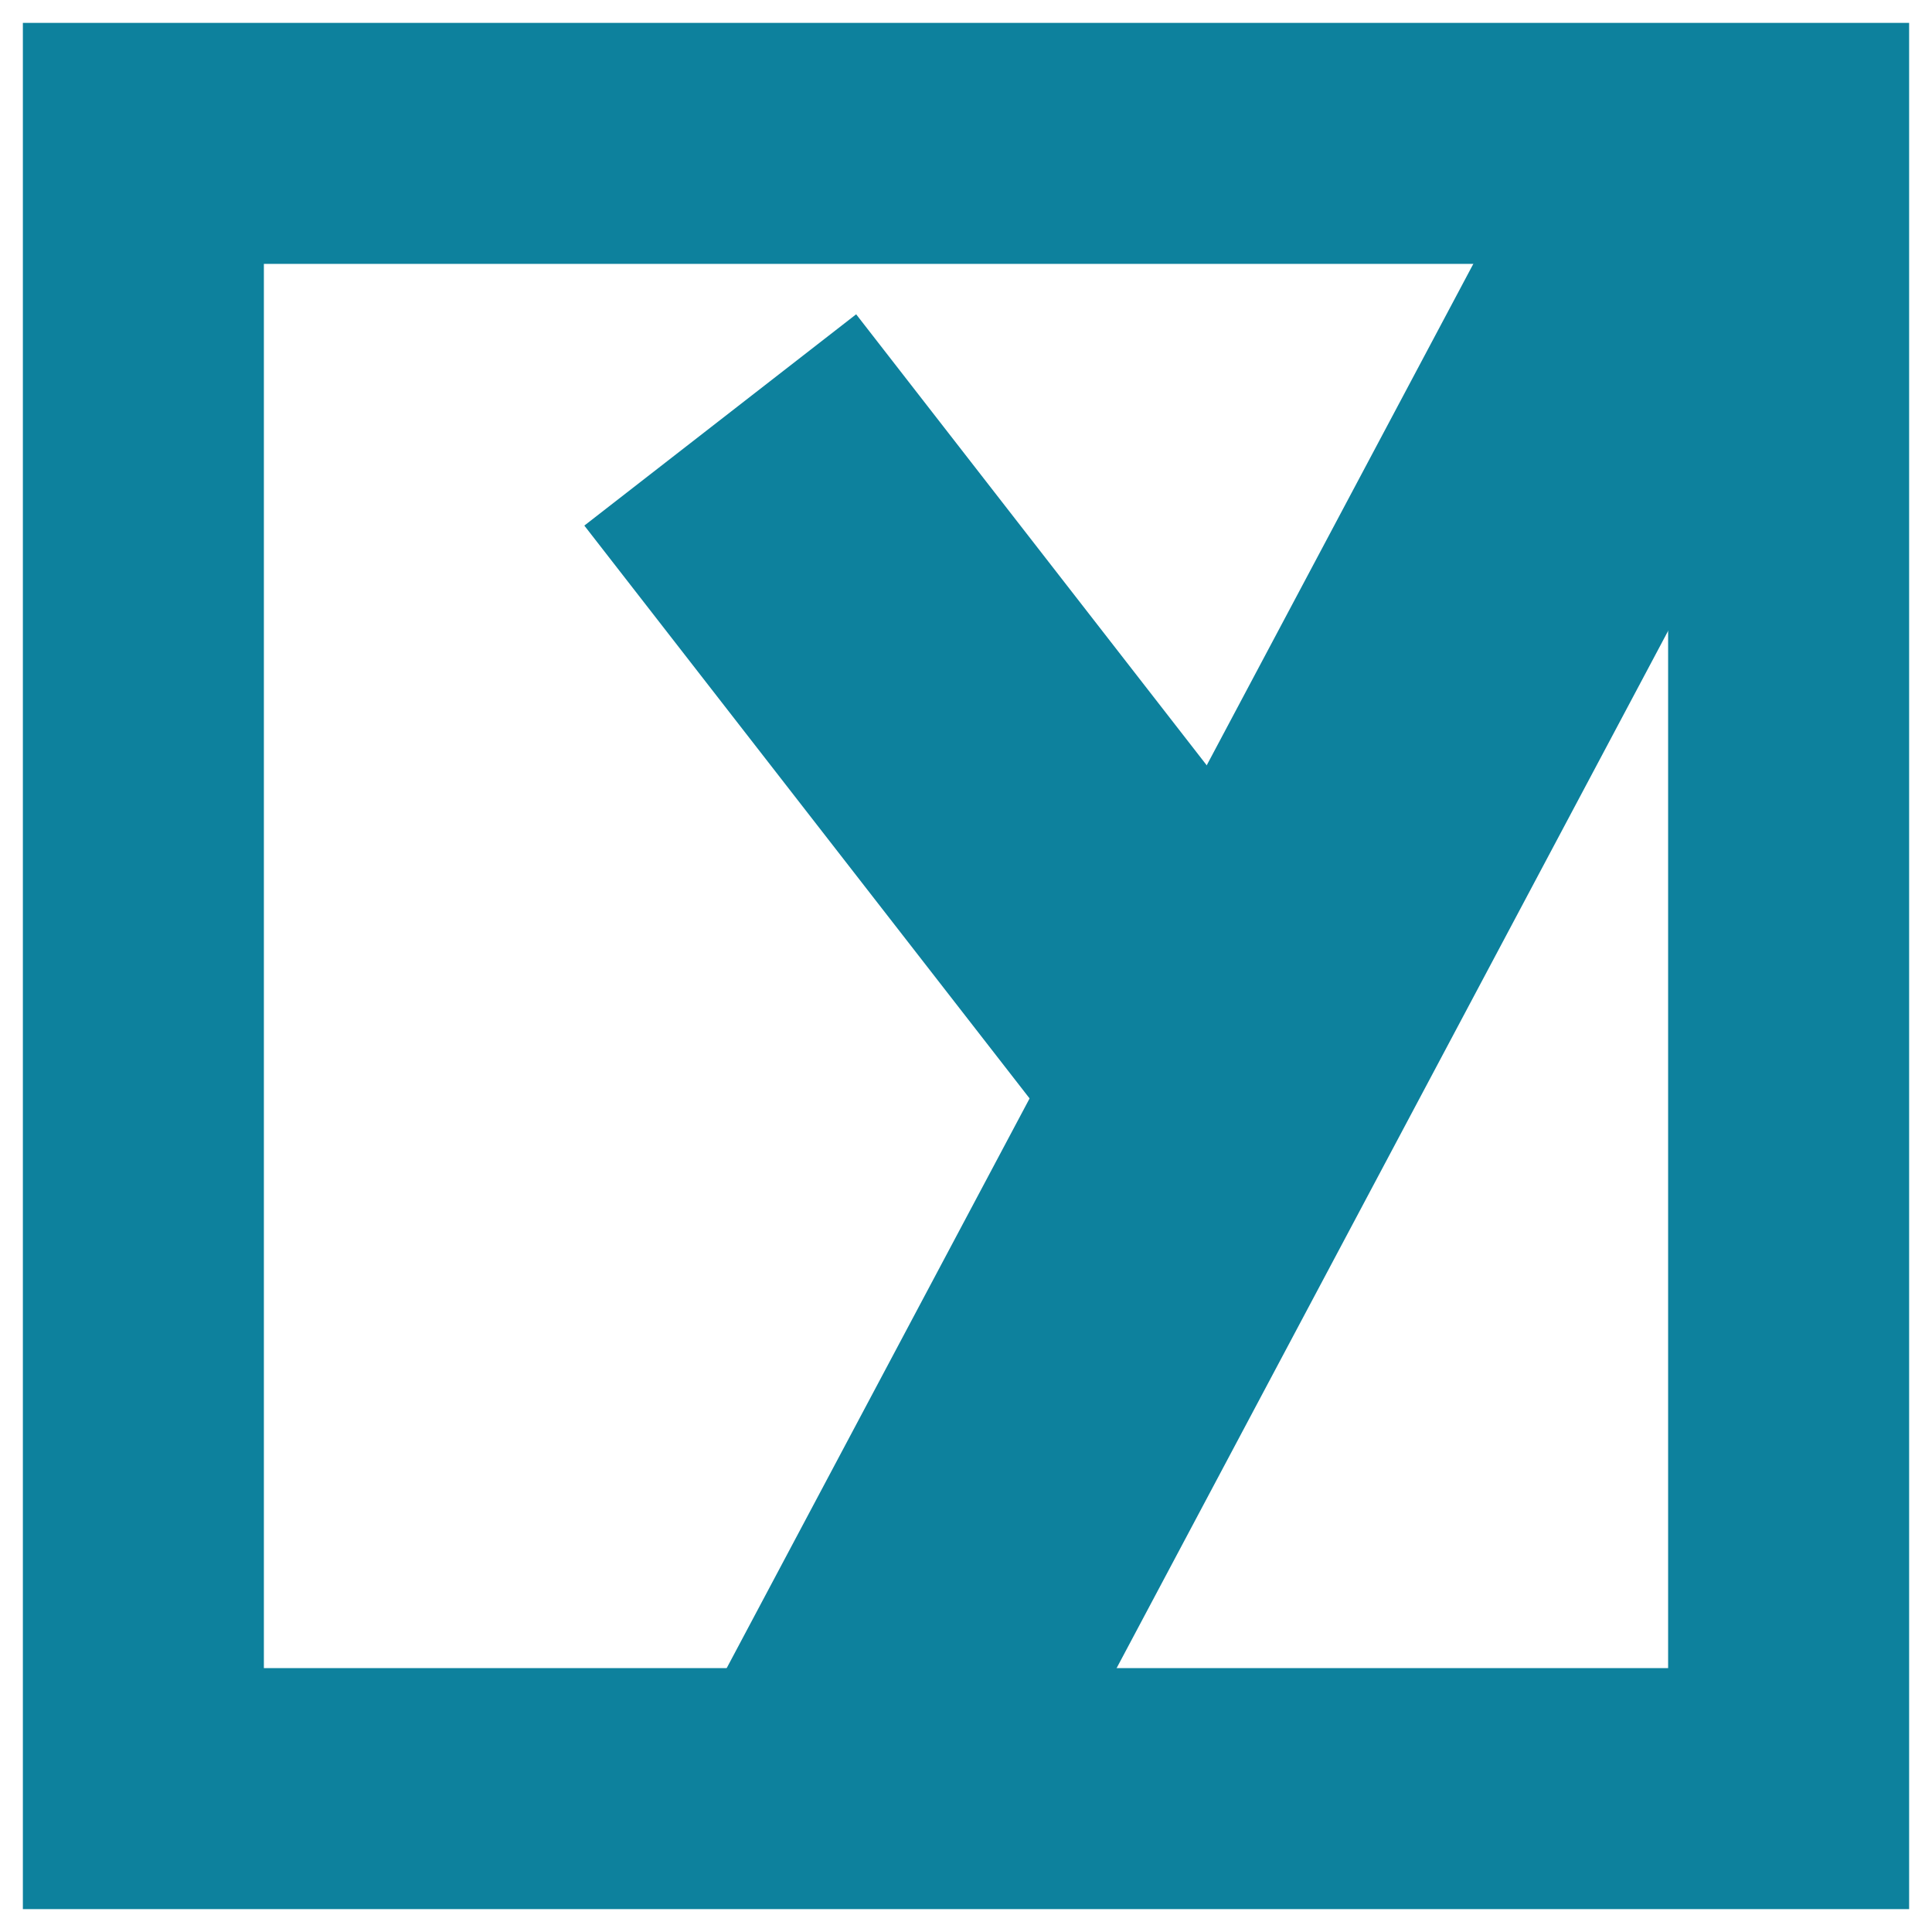
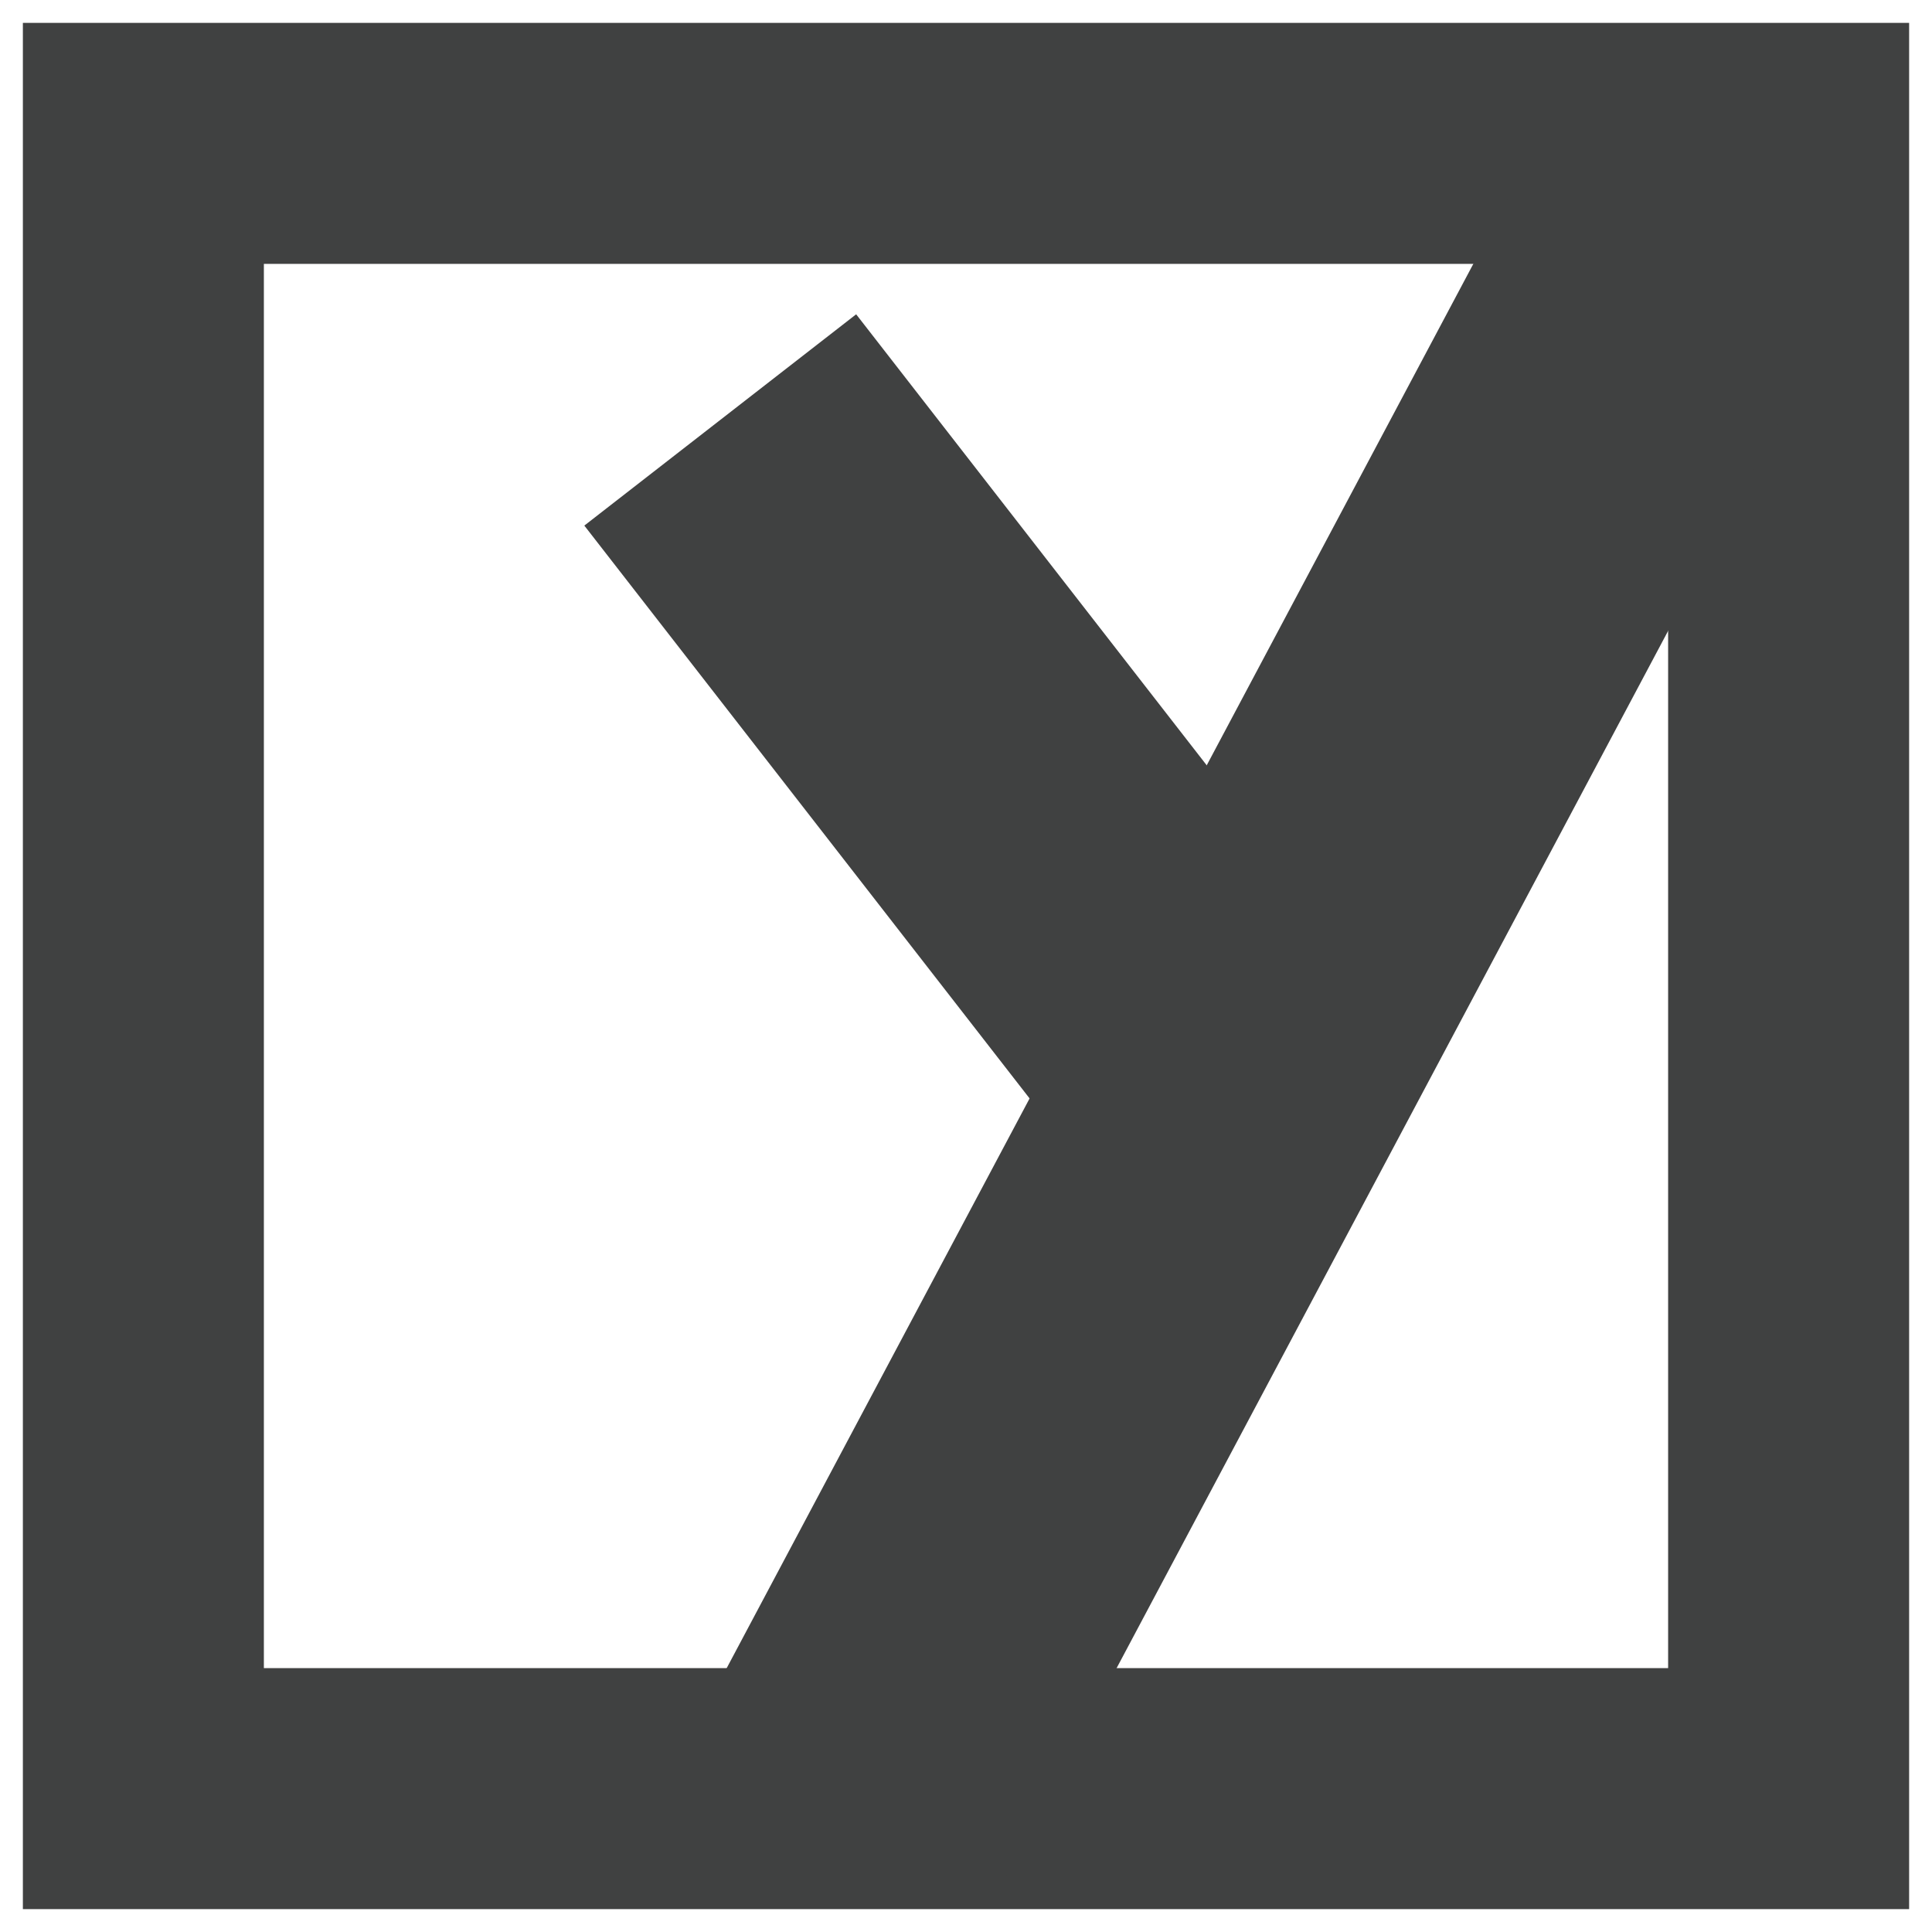
<svg xmlns="http://www.w3.org/2000/svg" width="280.578" height="280.578" viewBox="0 0 280.578 280.578" id="svg4166" version="1.1">
  <defs id="defs4168" />
  <g id="layer1" transform="translate(-537.2722,-954.3169)">
-     <rect y="975.139" x="558.094" height="238.934" width="238.934" id="rect6065" style="opacity:1;fill:none;fill-opacity:1;fill-rule:nonzero;stroke:#0d819d;stroke-width:35;stroke-linecap:round;stroke-linejoin:miter;stroke-miterlimit:4;stroke-dasharray:none;stroke-dashoffset:0;stroke-opacity:1" />
-     <path id="path6069" d="M 784.369,983.58 660.552,1216.45" style="fill:none;fill-opacity:1;fill-rule:evenodd;stroke:#0d819d;stroke-width:50;stroke-linecap:butt;stroke-linejoin:miter;stroke-miterlimit:4;stroke-dasharray:none;stroke-opacity:1" />
-     <path style="fill:none;fill-opacity:1;fill-rule:evenodd;stroke:#0d819d;stroke-width:50;stroke-linecap:butt;stroke-linejoin:miter;stroke-miterlimit:4;stroke-dasharray:none;stroke-opacity:1" d="m 641.871,1015.304 71.989,92.616" id="path6071" />
+     <g id="g4138" style="opacity:0.953">
+       <rect style="opacity:1;fill:none;fill-opacity:1;fill-rule:nonzero;stroke:#373838;stroke-width:35;stroke-linecap:round;stroke-linejoin:miter;stroke-miterlimit:4;stroke-dasharray:none;stroke-dashoffset:0;stroke-opacity:1" id="rect6065" width="238.934" height="238.934" x="558.094" y="975.139" />
+       <path style="fill:none;fill-opacity:1;fill-rule:evenodd;stroke:#373838;stroke-width:50;stroke-linecap:butt;stroke-linejoin:miter;stroke-miterlimit:4;stroke-dasharray:none;stroke-opacity:1" d="M 784.369,983.58 660.552,1216.45" id="path6069" />
+       <path id="path6071" d="m 641.871,1015.304 71.989,92.616" style="fill:none;fill-opacity:1;fill-rule:evenodd;stroke:#373838;stroke-width:50;stroke-linecap:butt;stroke-linejoin:miter;stroke-miterlimit:4;stroke-dasharray:none;stroke-opacity:1" />
+     </g>
  </g>
</svg>
